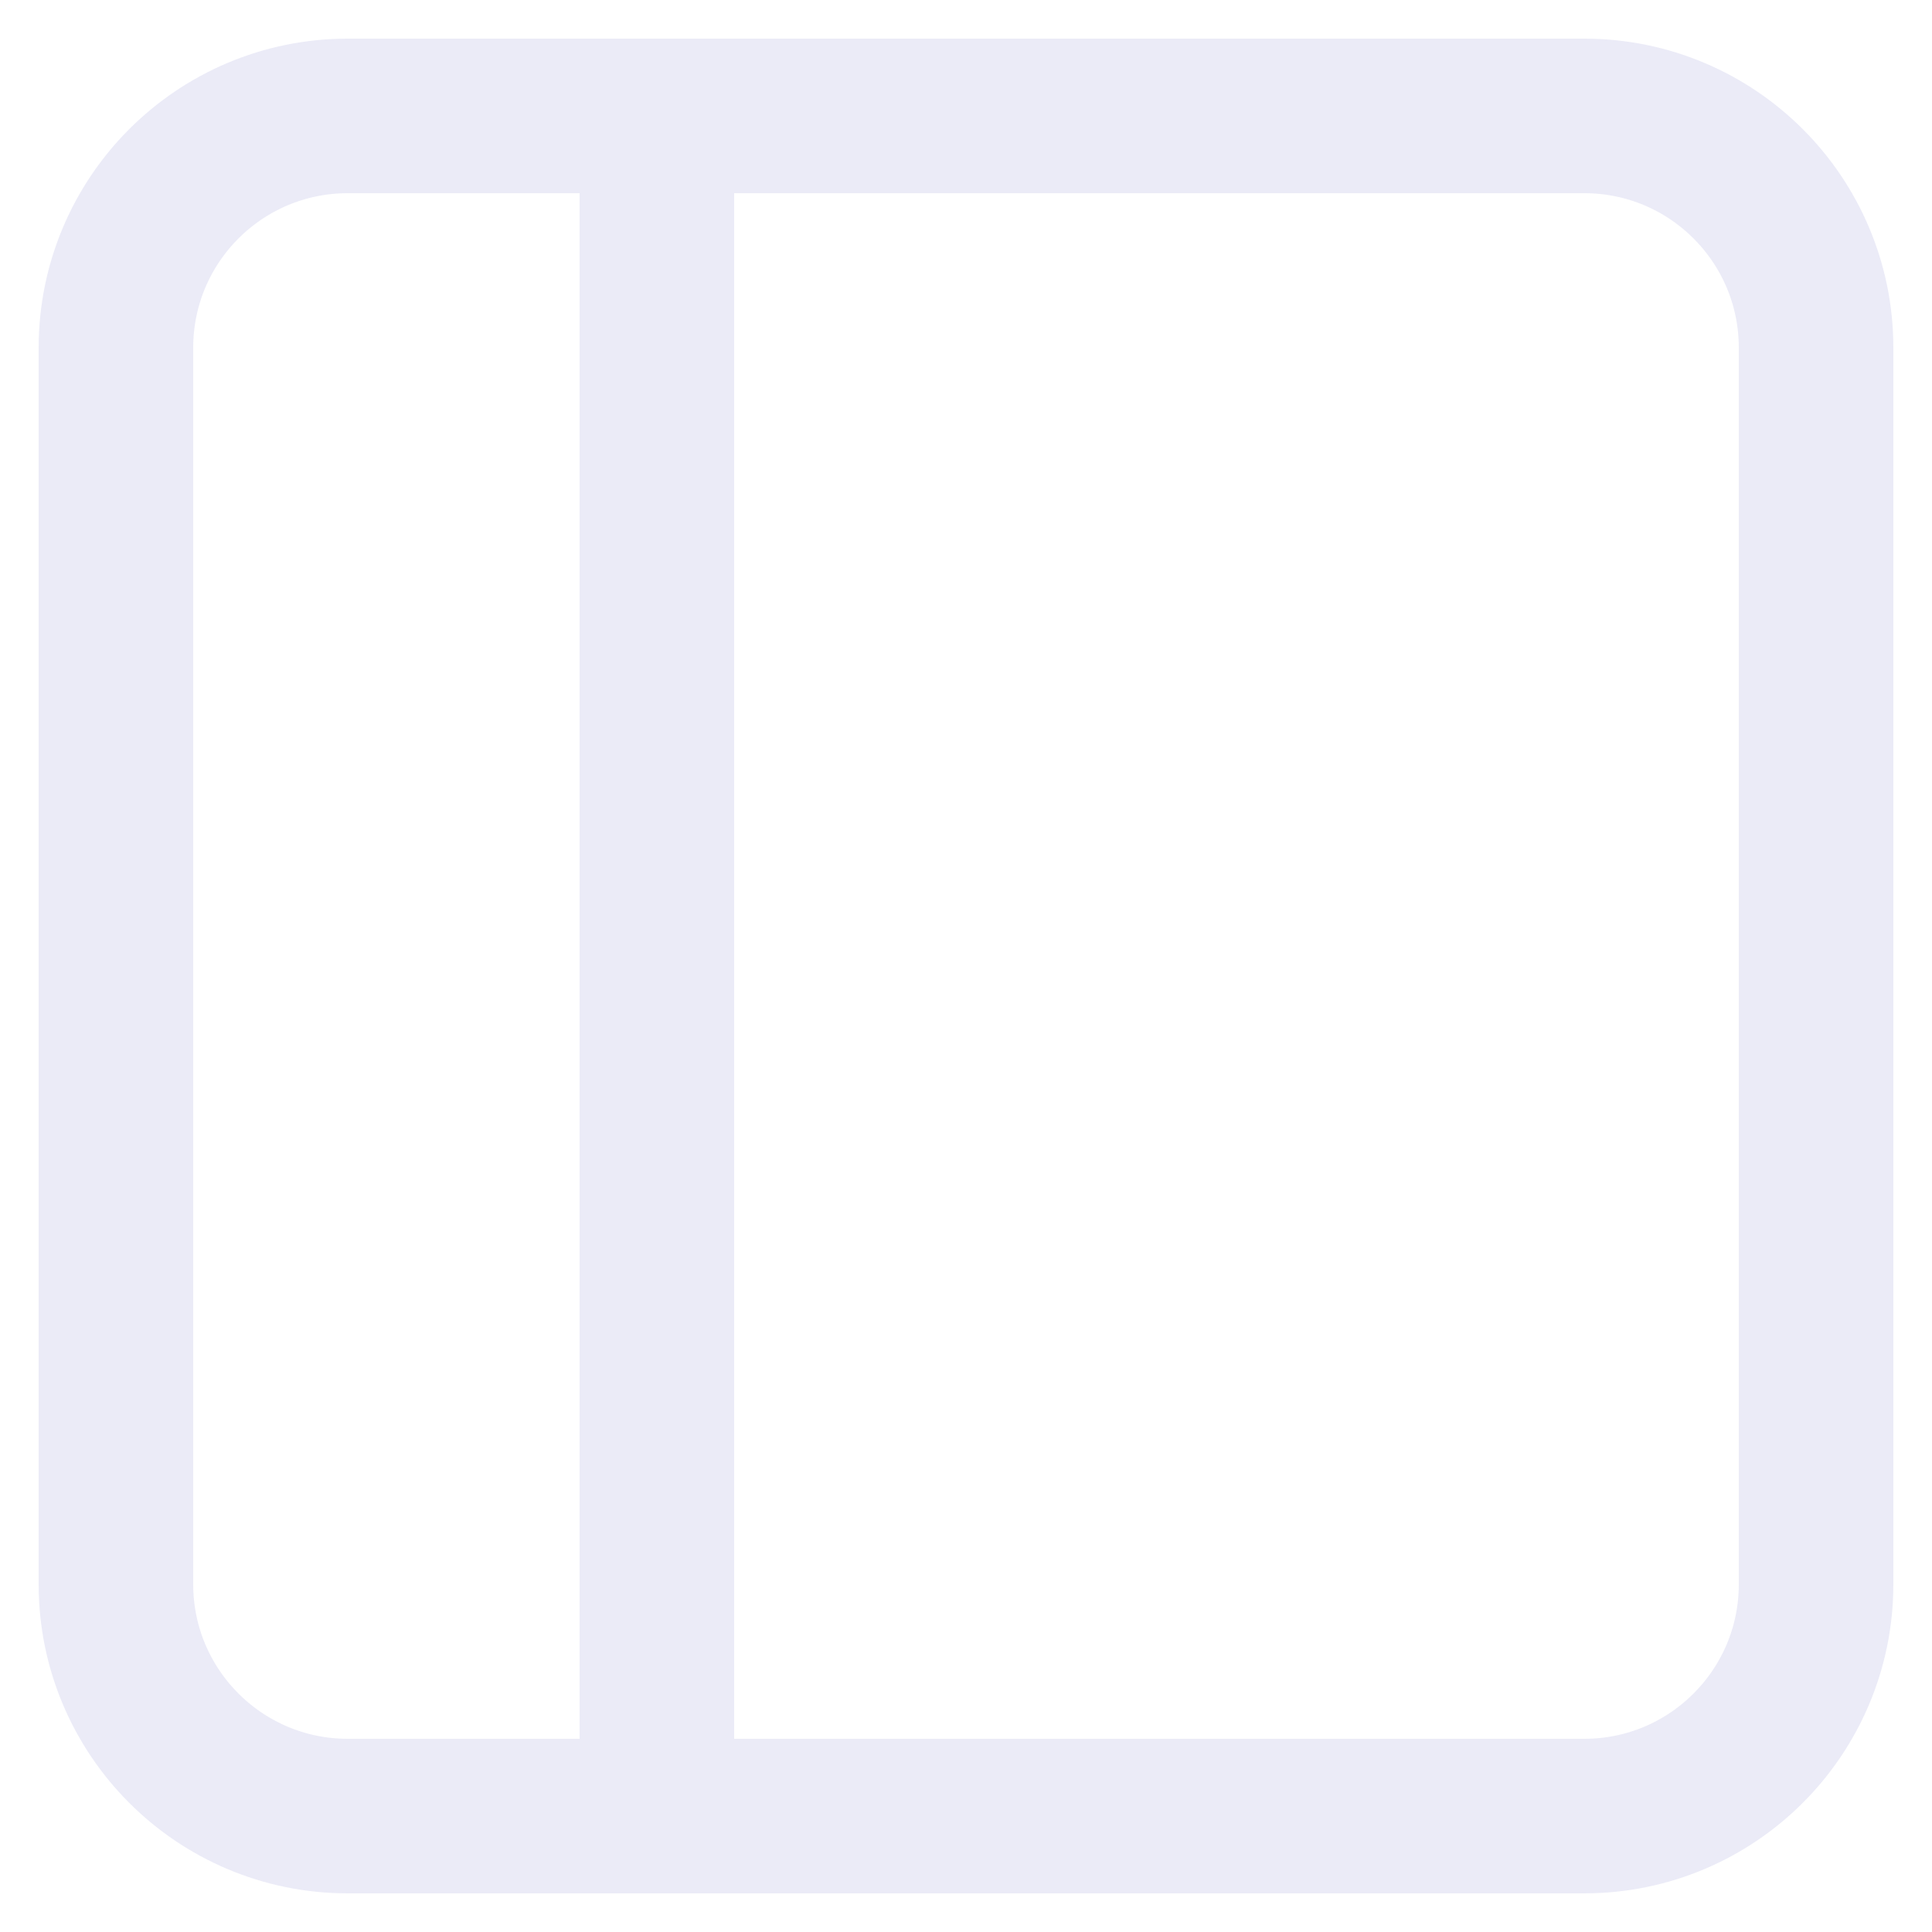
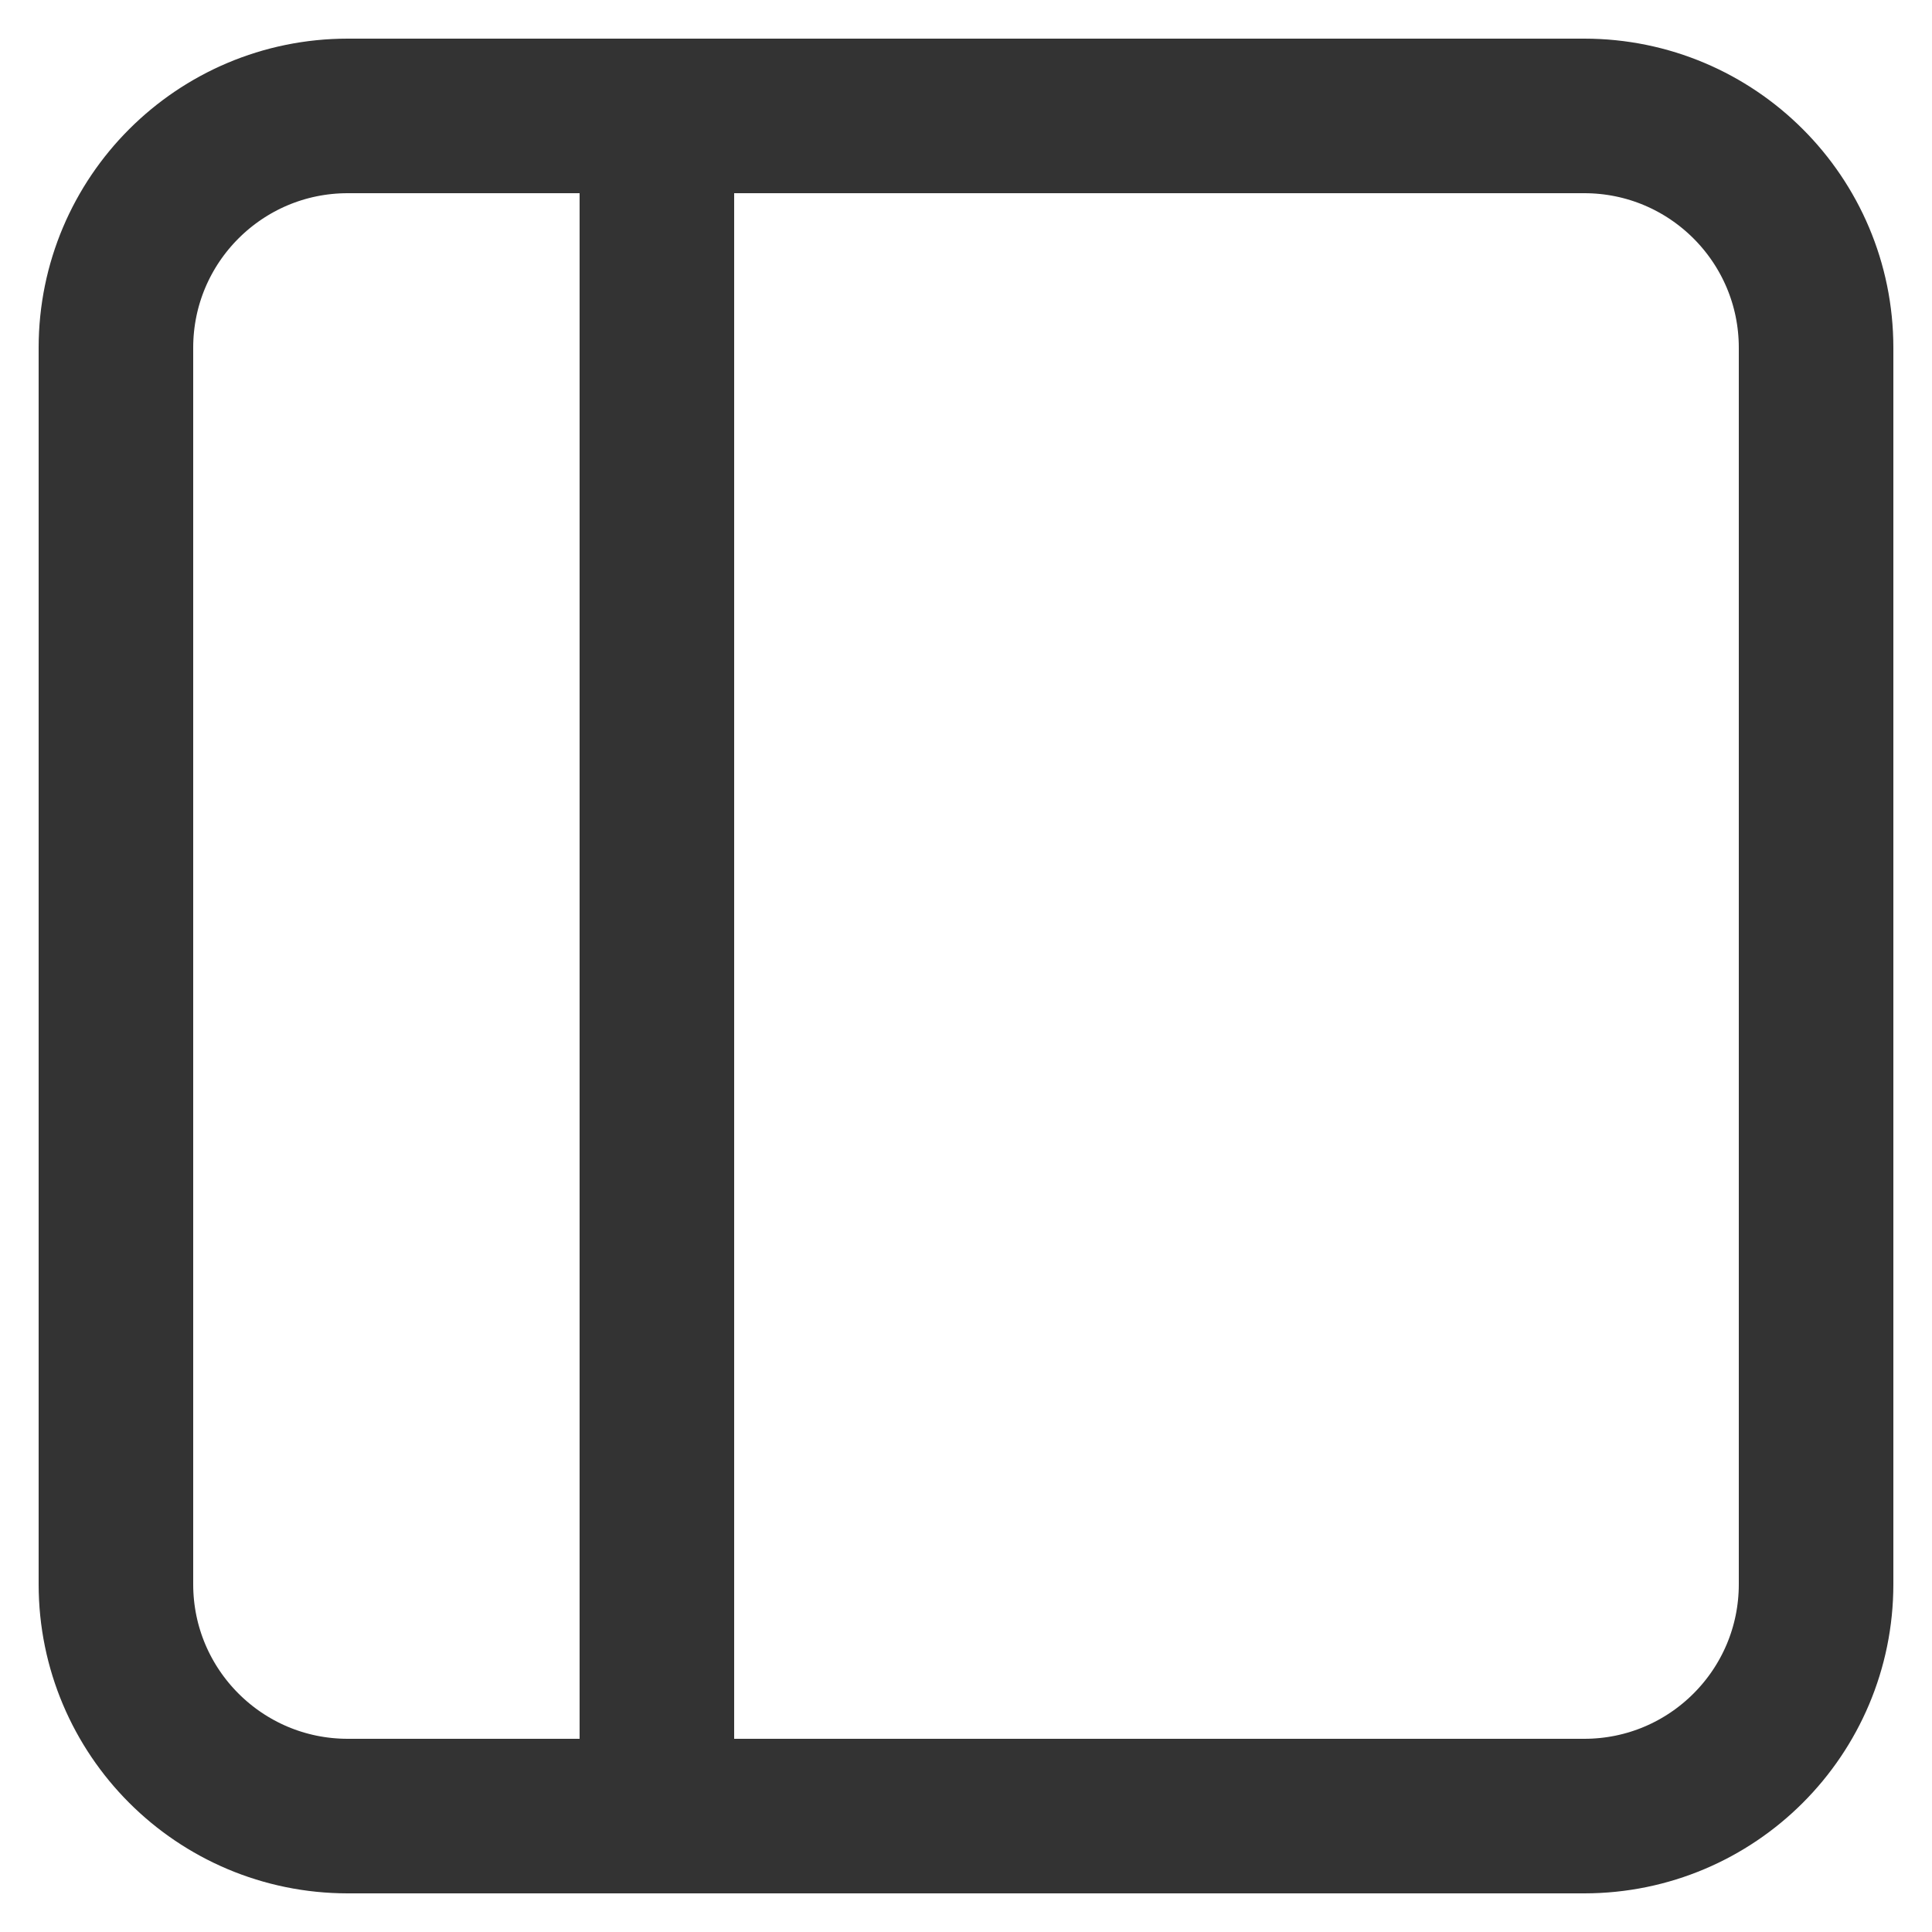
<svg xmlns="http://www.w3.org/2000/svg" width="25" height="25" viewBox="0 0 25 25" fill="none">
-   <rect x="1.5" y="1.5" width="22" height="22" rx="3" stroke="#EBEBF7" stroke-width="2" />
-   <line x1="8.5" y1="1.5" x2="8.5" y2="23.5" stroke="#EBEBF7" stroke-width="2" />
+   <rect x="1.5" y="1.5" width="22" height="22" rx="3" stroke="#333" stroke-width="2" />
+   <line x1="8.5" y1="1.5" x2="8.5" y2="23.5" stroke="#333" stroke-width="2" />
</svg>
